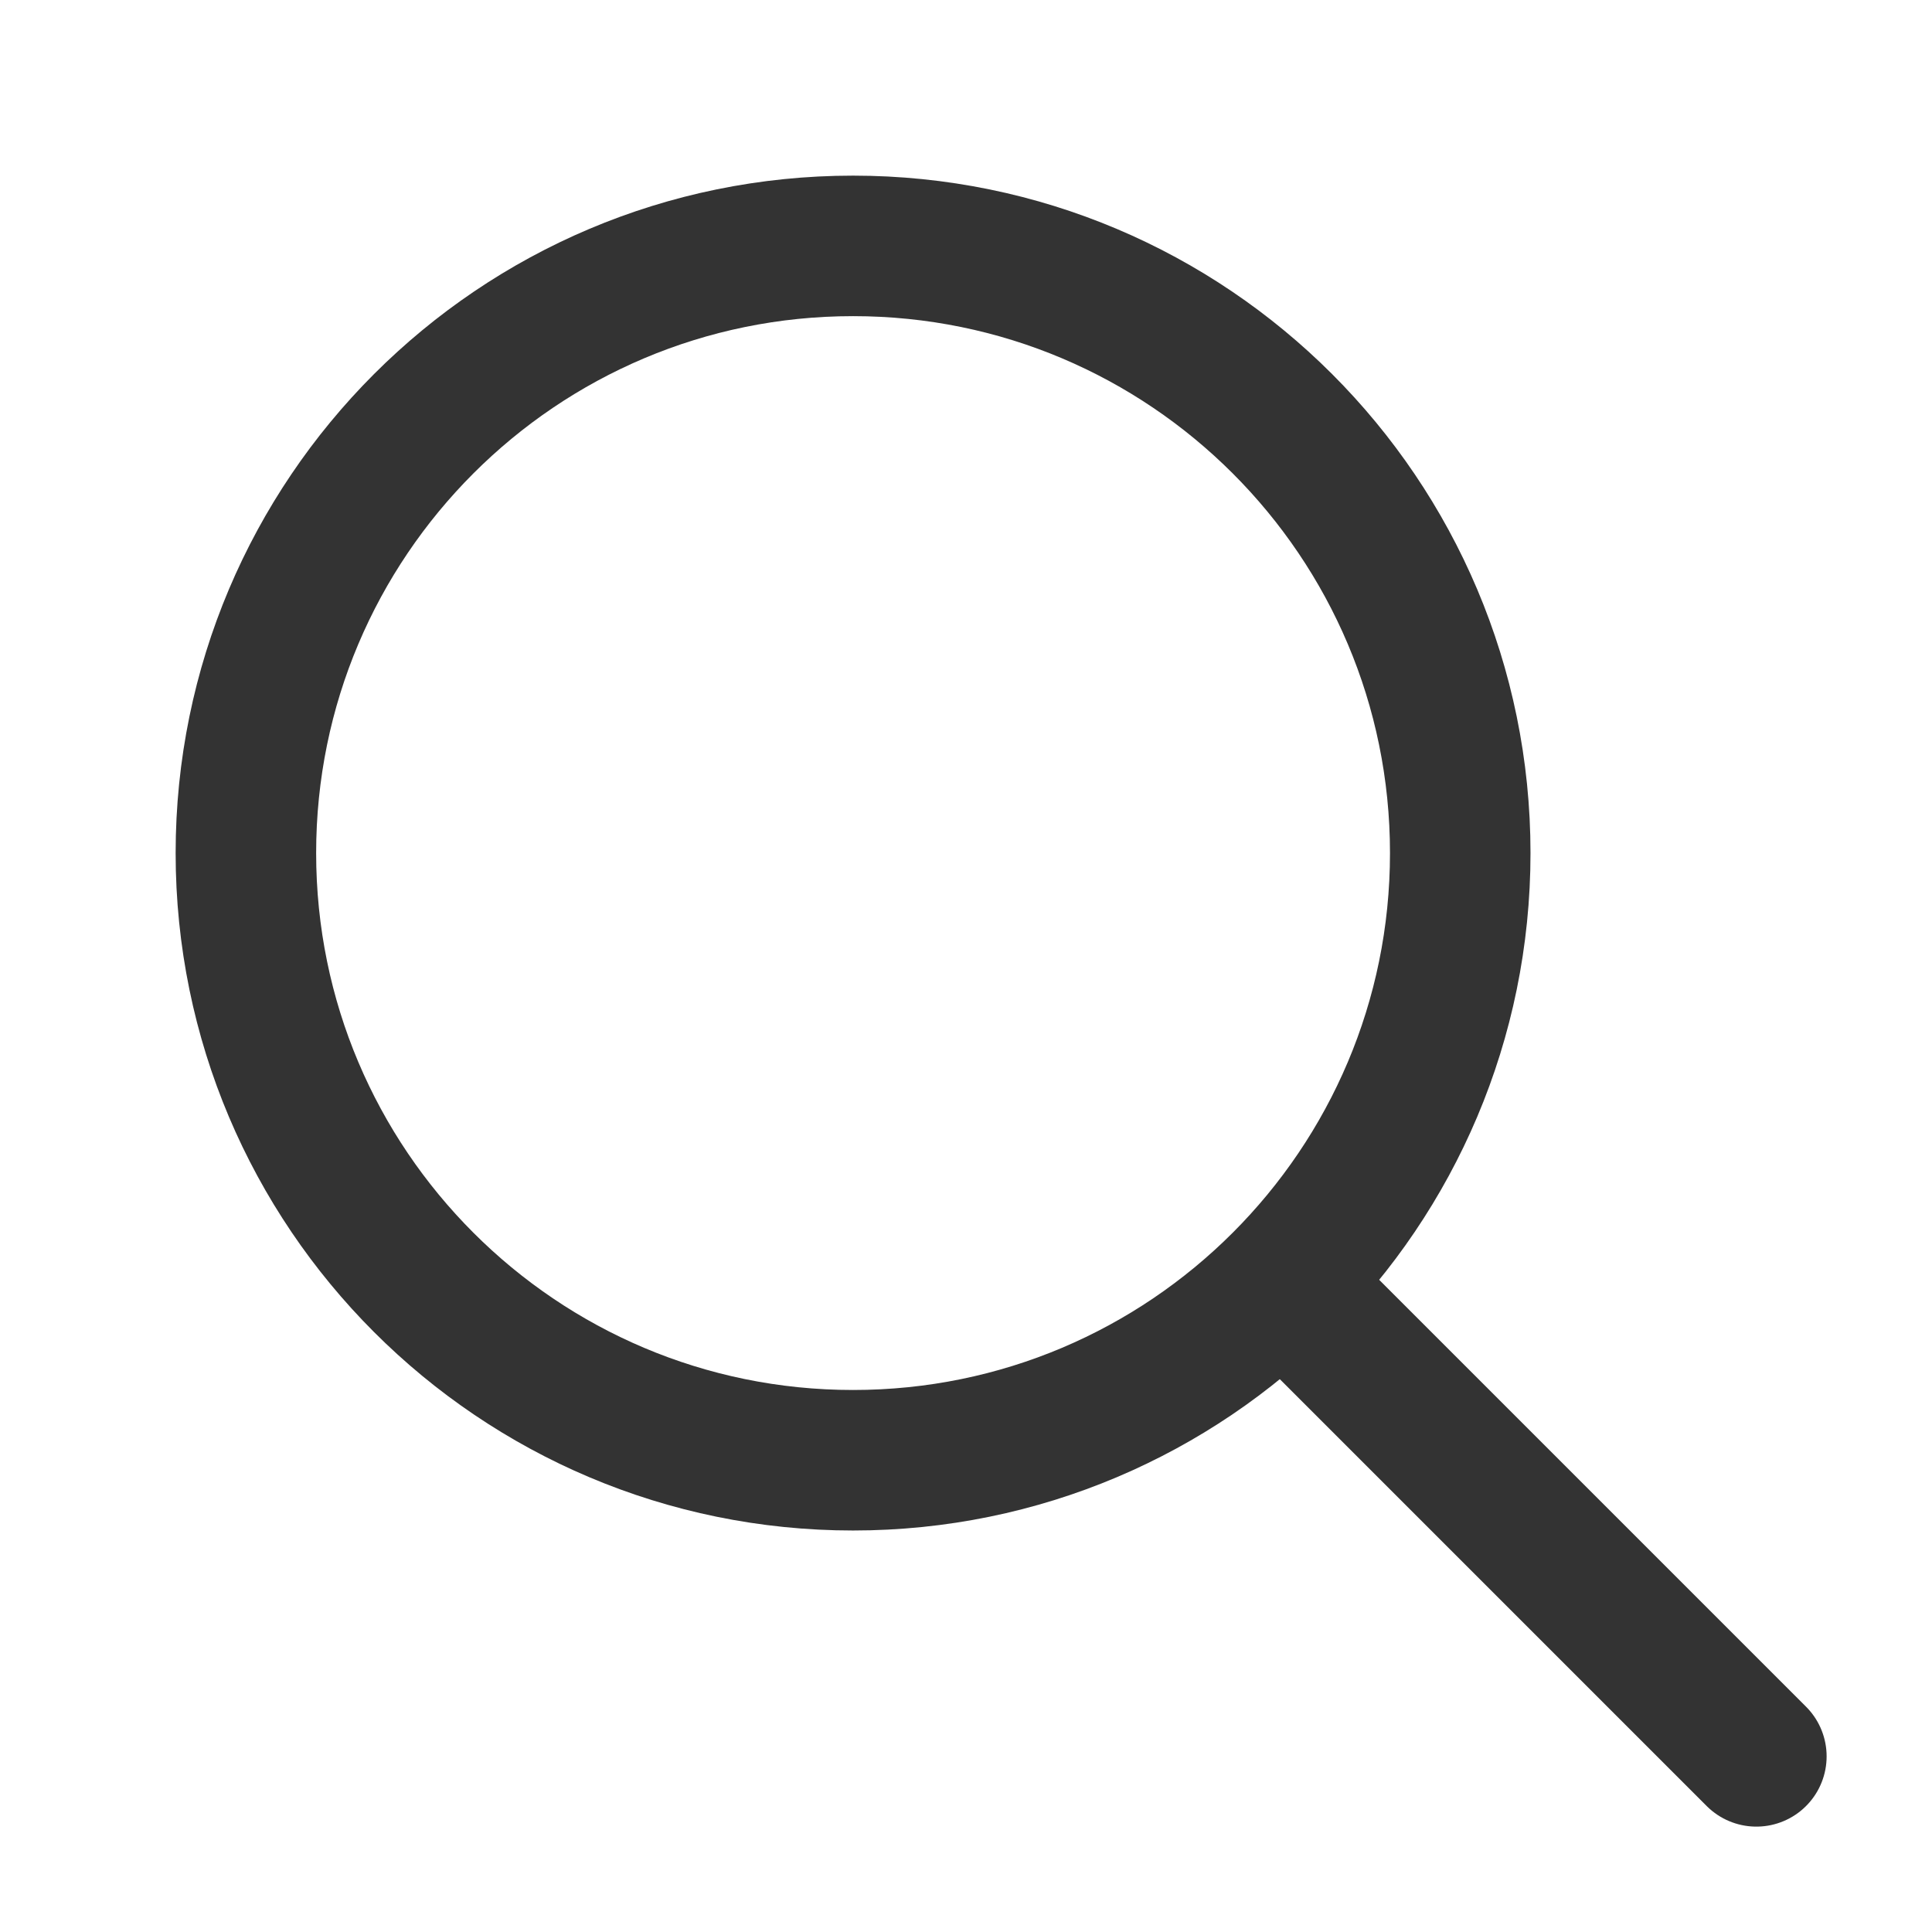
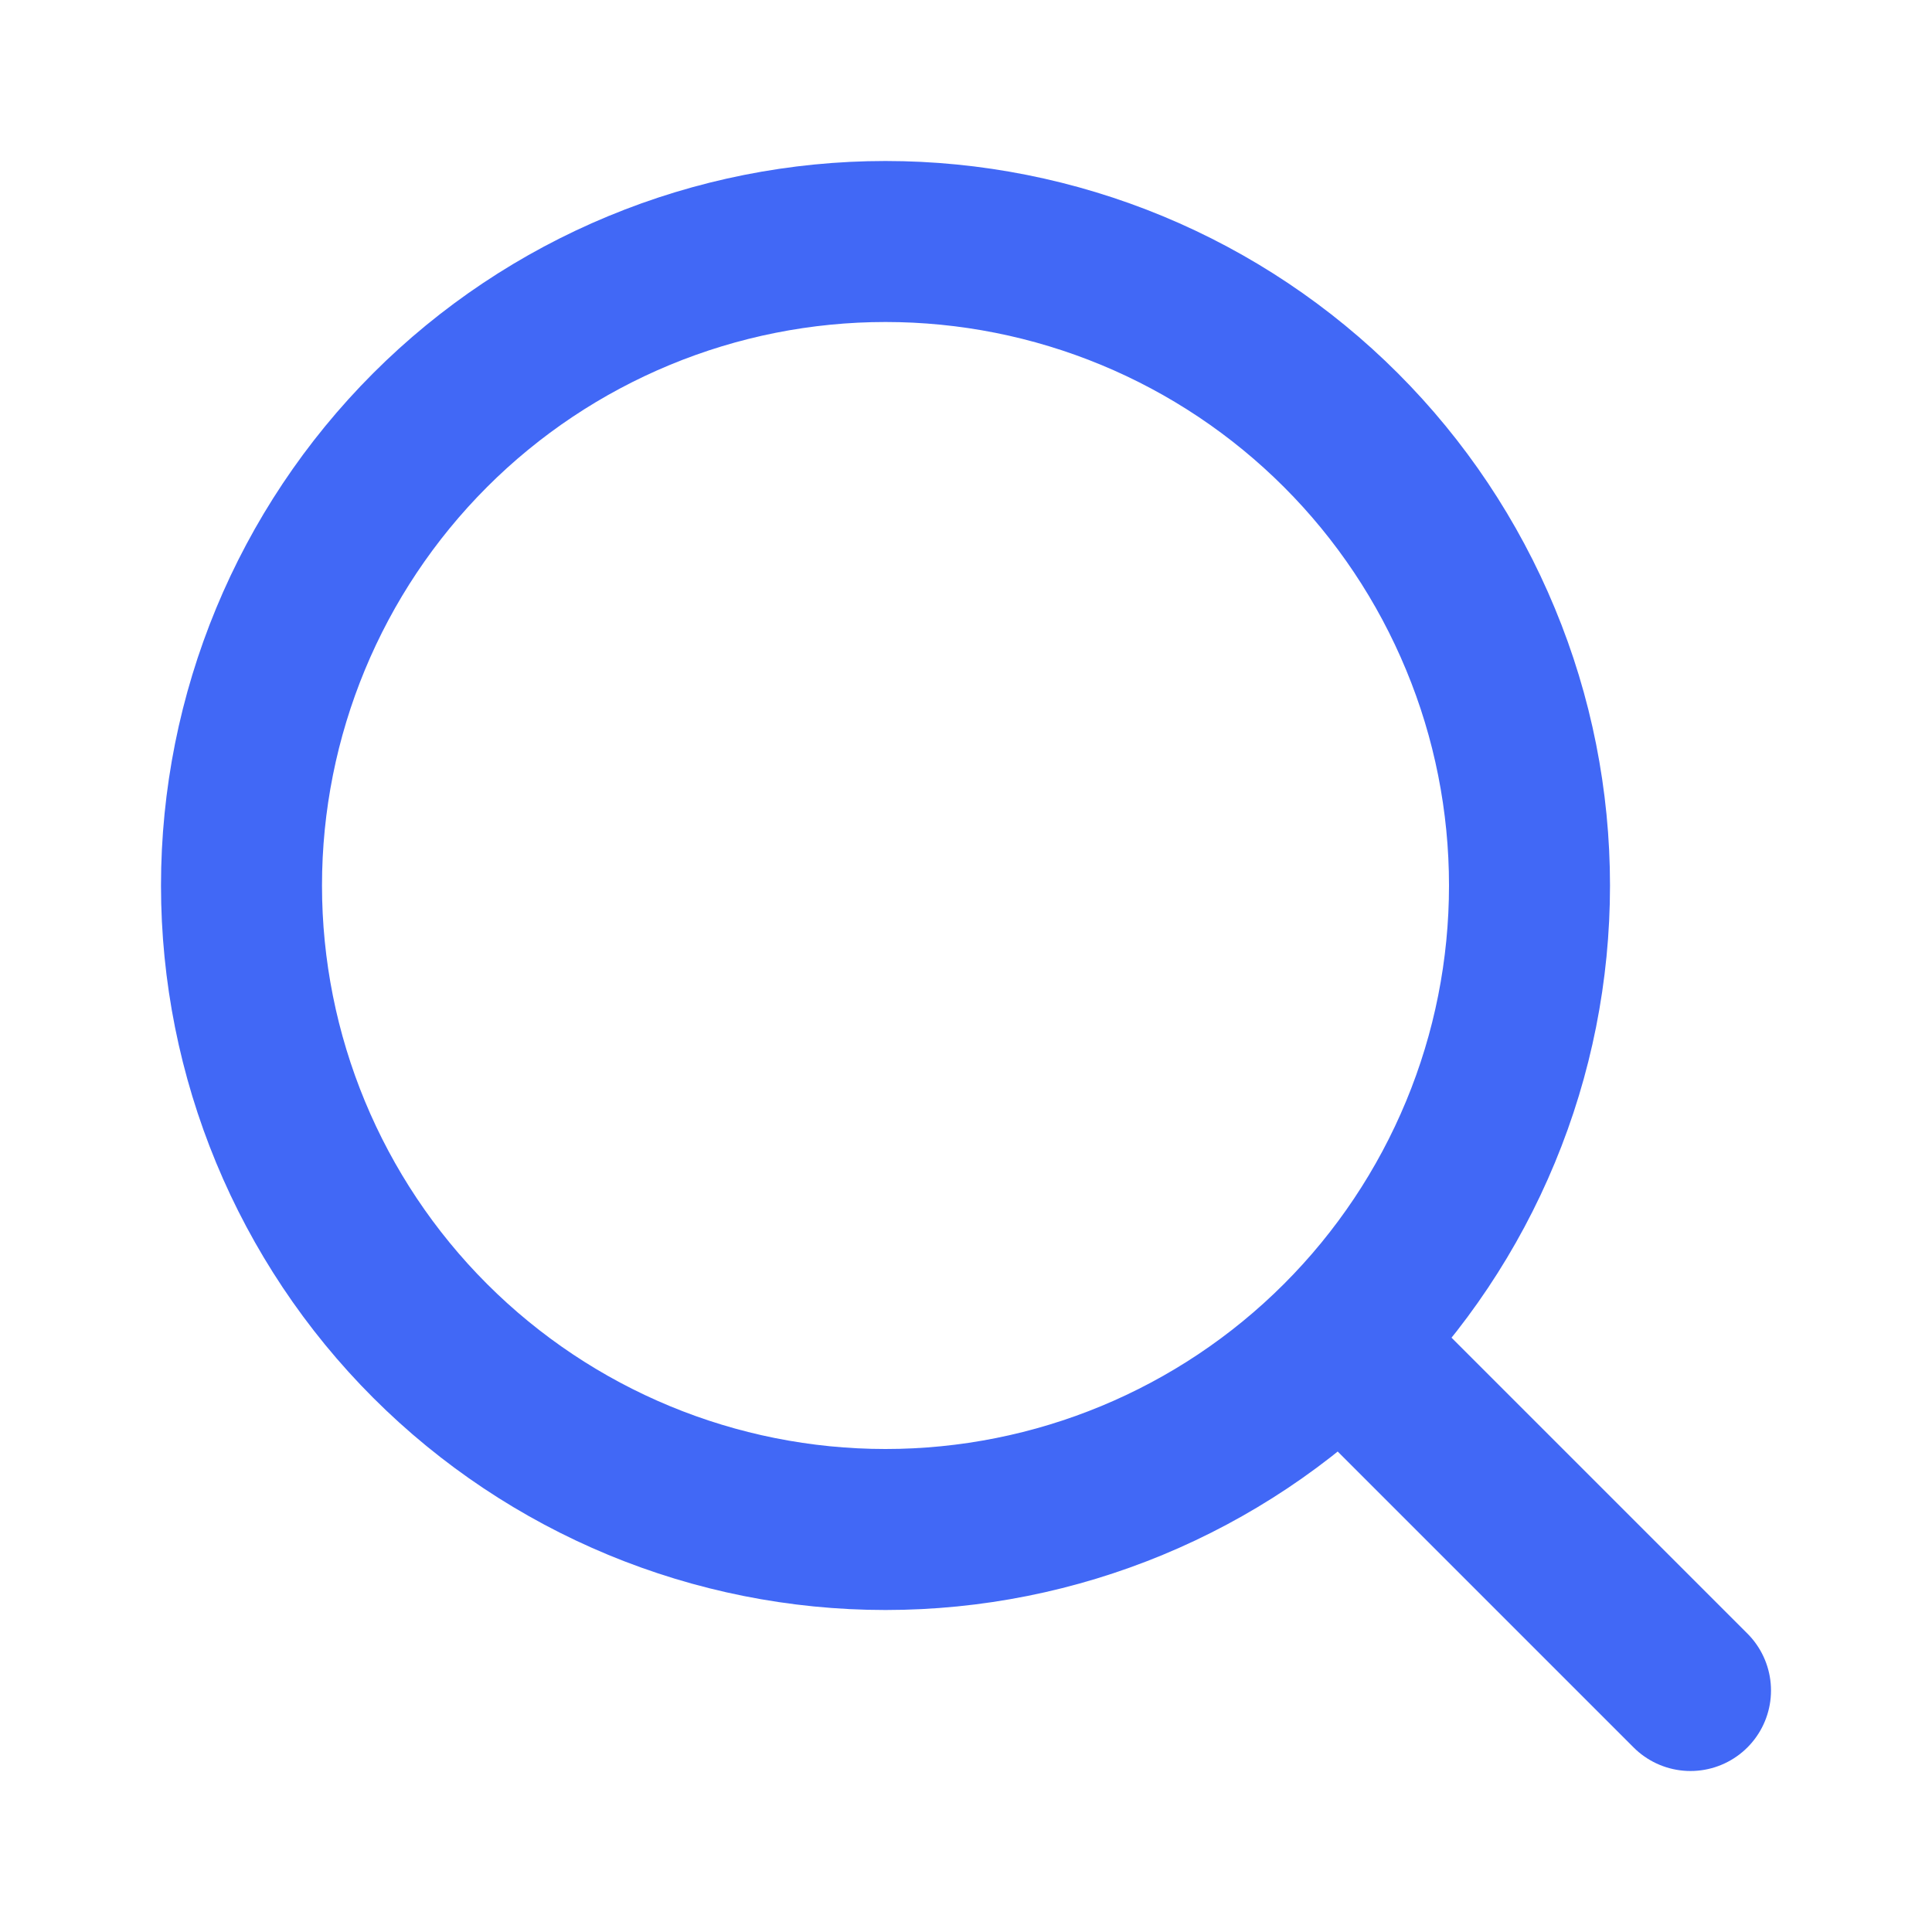
- <svg xmlns="http://www.w3.org/2000/svg" id="icon-search" width="22" height="22" viewBox="0 0 22 22">
-   <g id="그룹_1587" data-name="그룹 1587" transform="translate(-2 -2)">
-     <g id="타원_1" data-name="타원 1" transform="translate(4 4)" fill="none" stroke="#333" stroke-width="1.6">
-       <circle cx="7.714" cy="7.714" r="7.714" stroke="none" />
-       <circle cx="7.714" cy="7.714" r="6.914" fill="none" />
-     </g>
-     <line id="선_9" data-name="선 9" x2="5.143" y2="5.143" transform="translate(16.857 16.857)" fill="none" stroke="#333" stroke-linecap="round" stroke-width="1.6" />
-   </g>
-   <rect id="사각형_2324" data-name="사각형 2324" width="22" height="22" fill="none" />
+ <svg xmlns="http://www.w3.org/2000/svg" width="24" height="24" viewBox="0 0 24 24" fill="none">
+   <path d="M21 21L16.657 16.657M16.657 16.657C17.4 15.914 17.989 15.032 18.391 14.062C18.794 13.091 19 12.051 19 11C19 9.95 18.794 8.909 18.391 7.939C17.989 6.968 17.4 6.086 16.657 5.343C15.914 4.6 15.032 4.011 14.062 3.609C13.091 3.207 12.051 3 11 3C9.95 3 8.909 3.207 7.939 3.609C6.968 4.011 6.086 4.6 5.343 5.343C3.843 6.844 3 8.878 3 11C3 13.122 3.843 15.157 5.343 16.657C6.844 18.157 8.878 19 11 19C13.122 19 15.157 18.157 16.657 16.657Z" stroke="#4168F6" stroke-width="2" stroke-linecap="round" stroke-linejoin="round" />
</svg>
